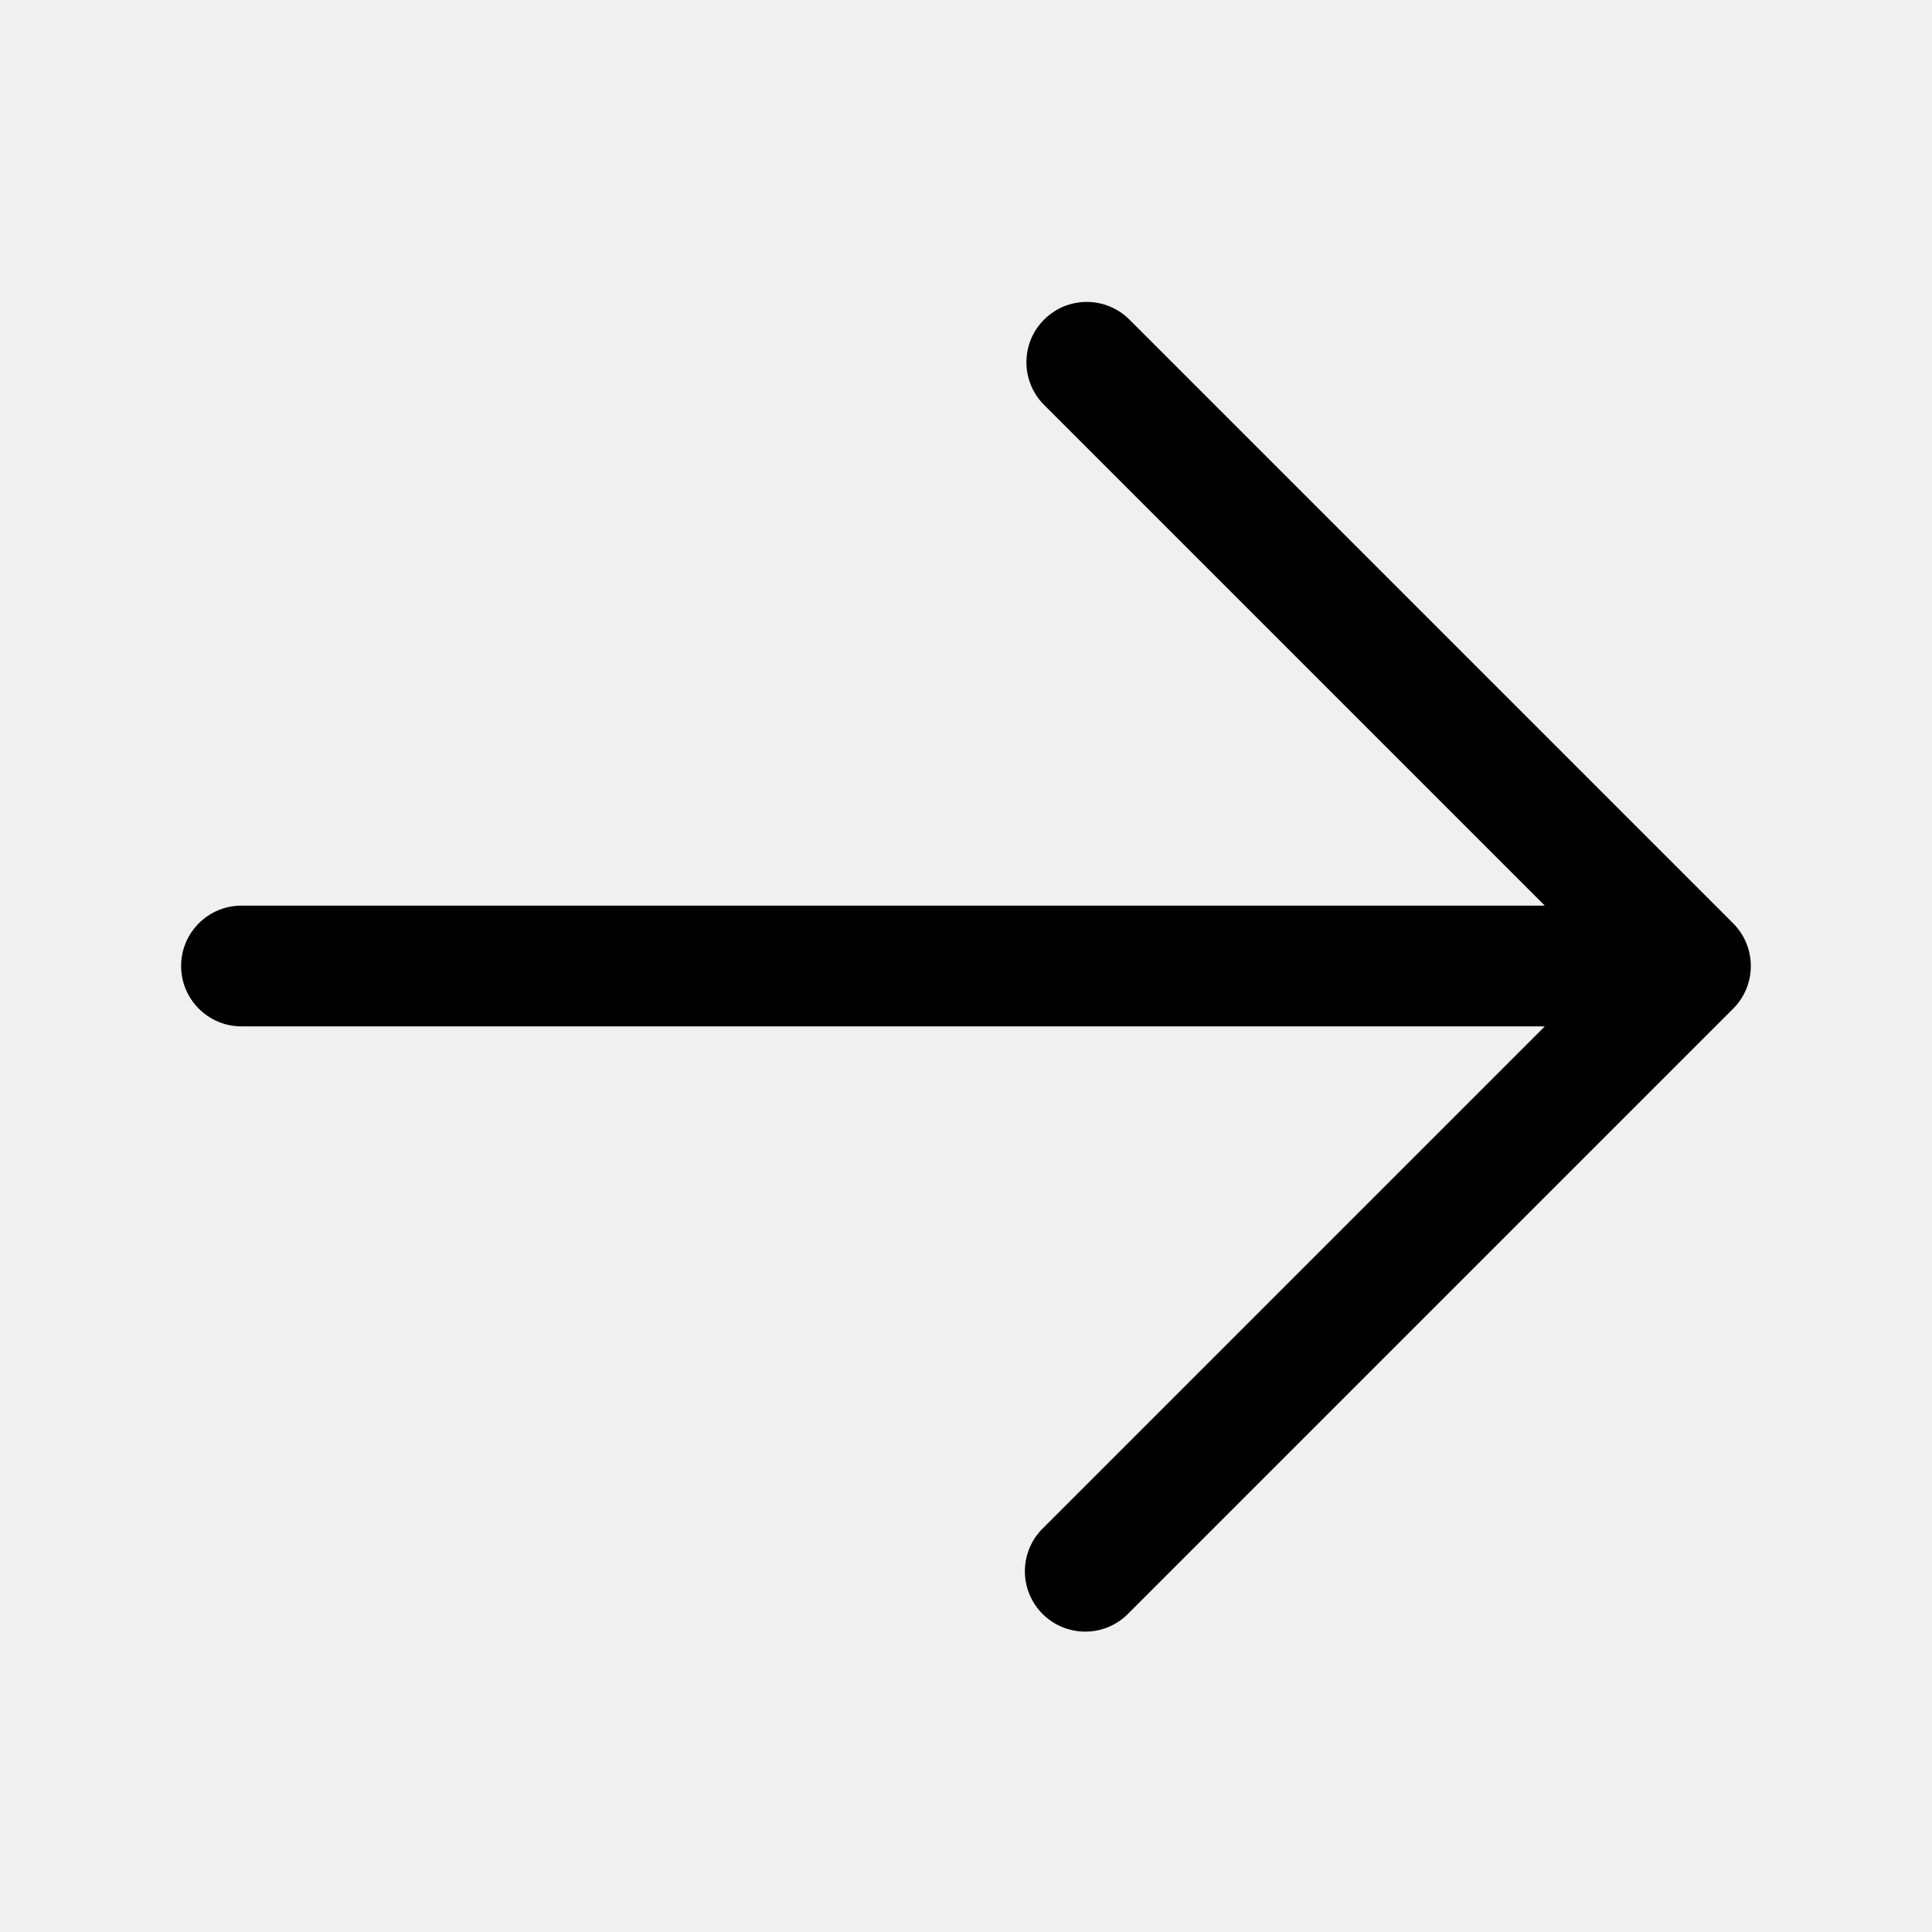
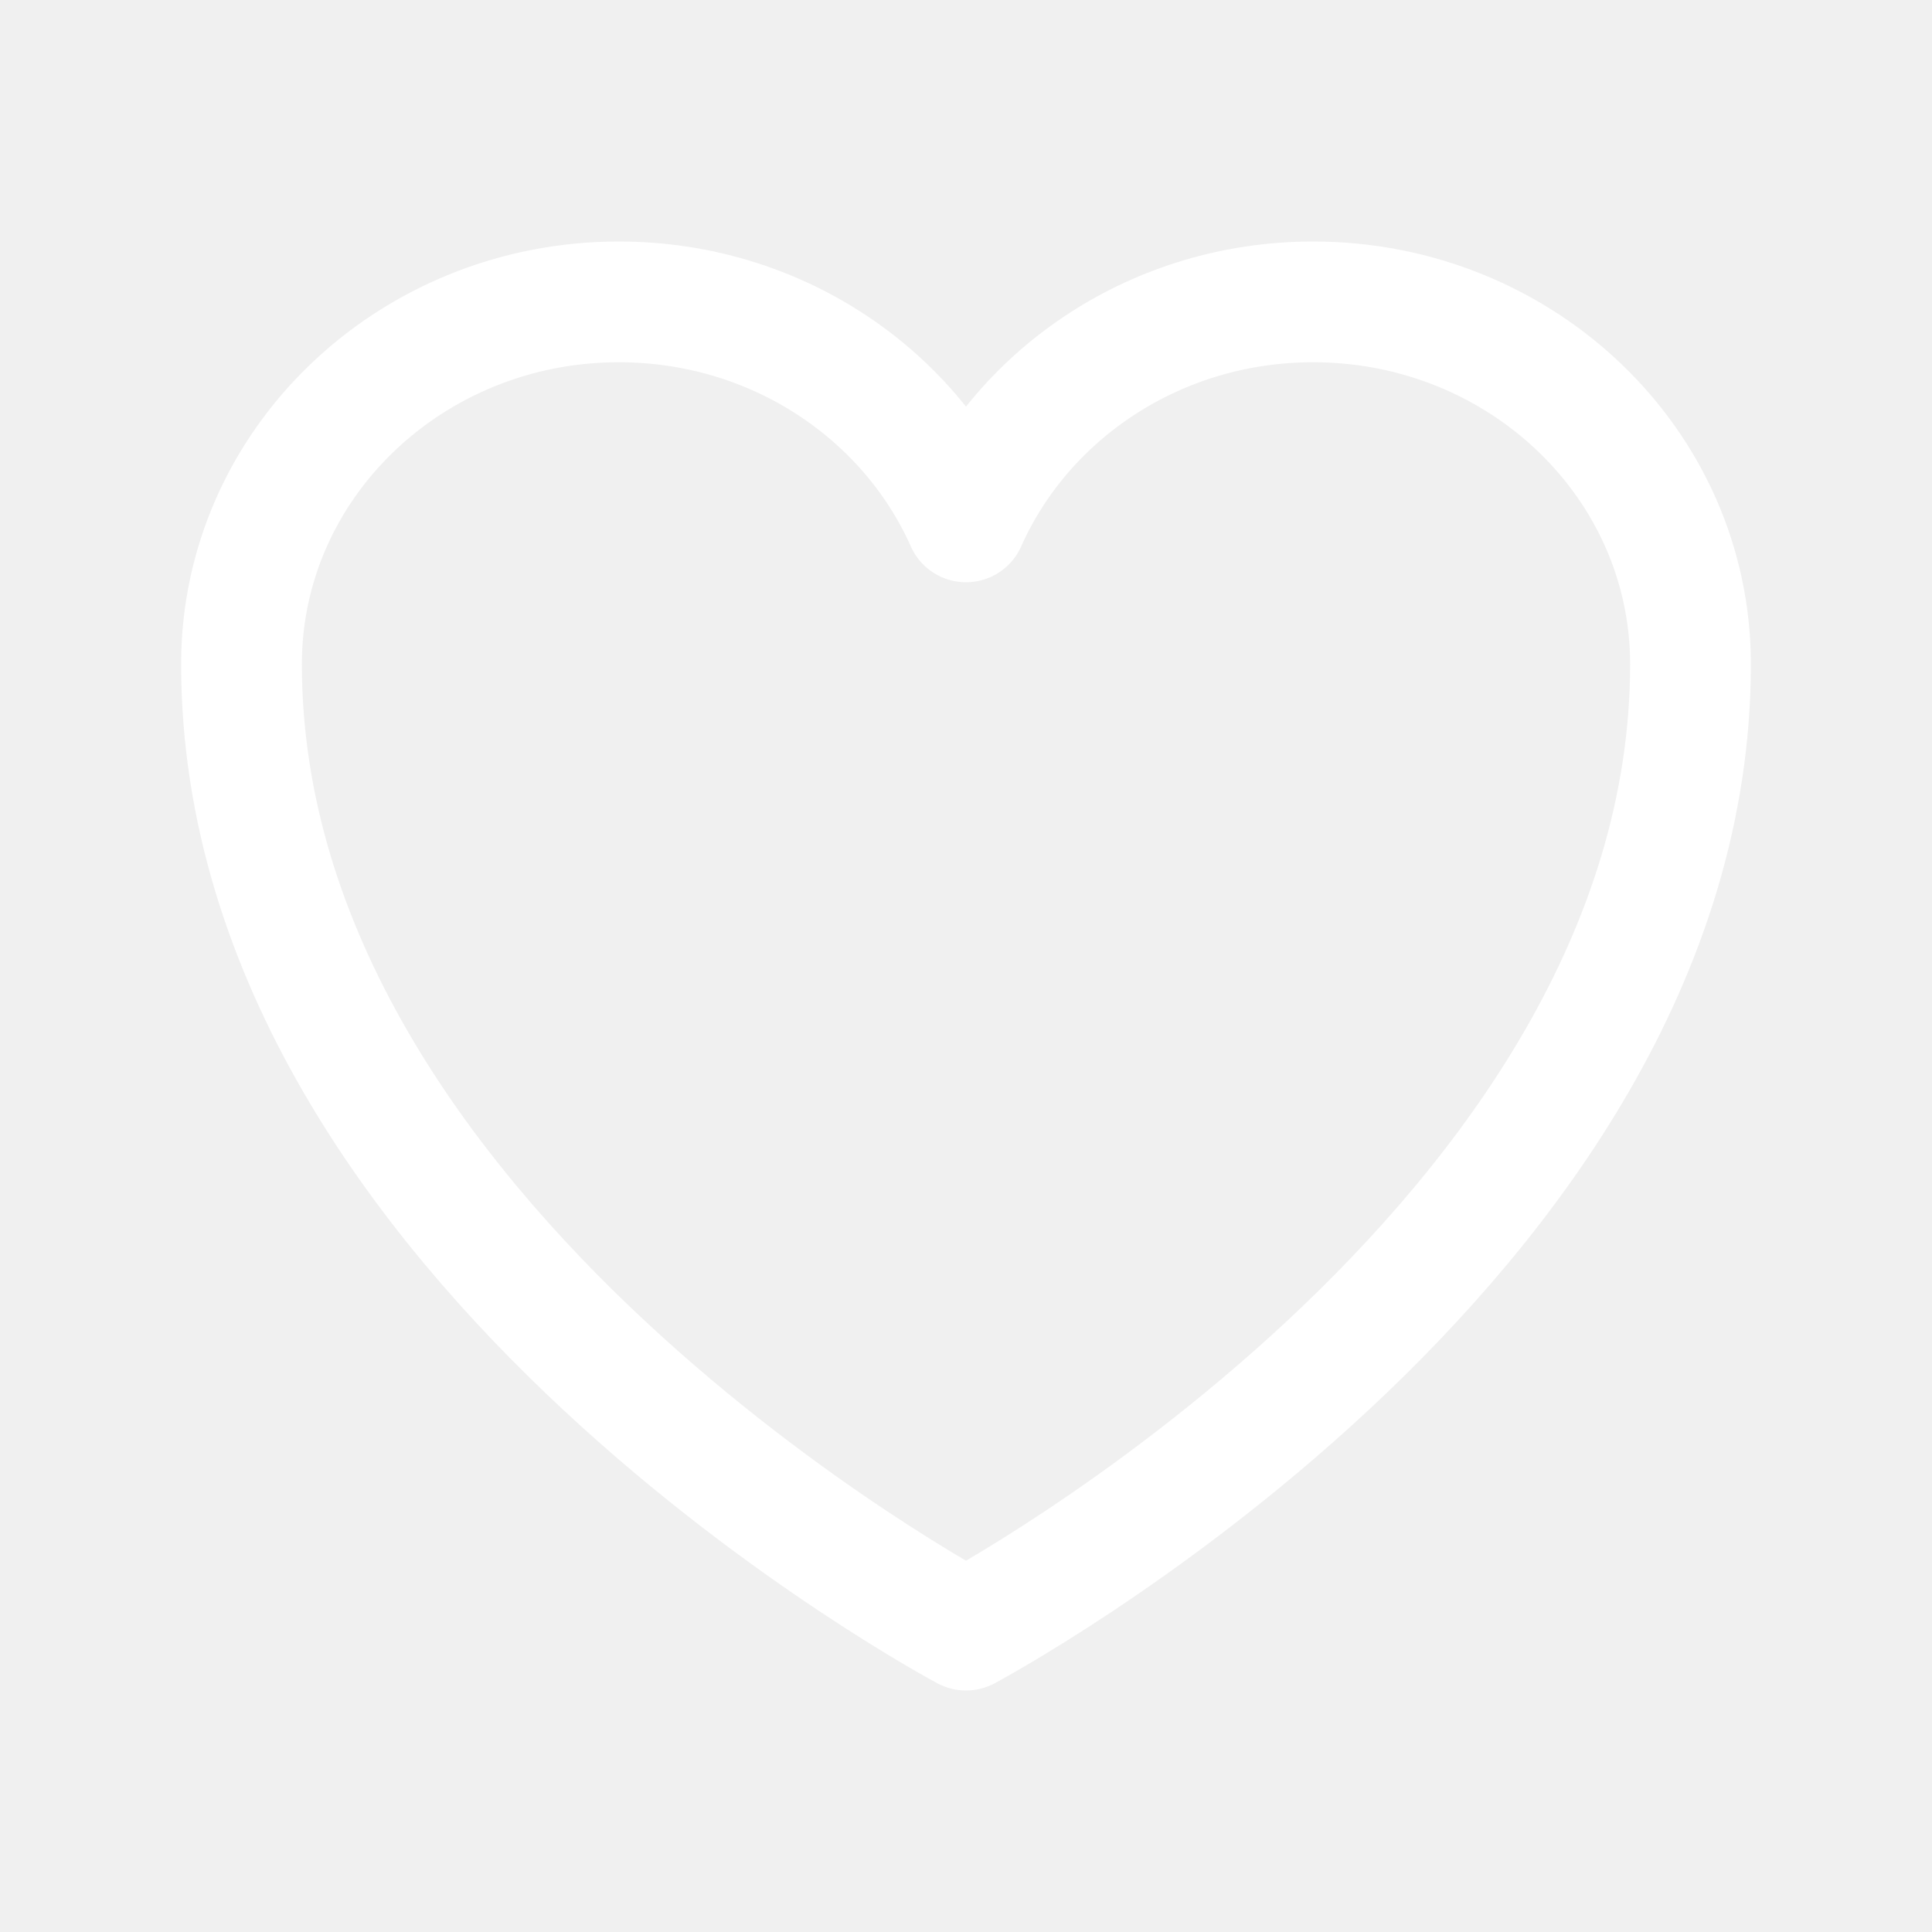
- <svg xmlns="http://www.w3.org/2000/svg" viewBox="0 0 24 24" fill="currentColor" class="w-6 h-6">
-   <path fill-rule="evenodd" d="M12.97 3.97a.75.75 0 011.06 0l7.5 7.5a.75.75 0 010 1.06l-7.5 7.5a.75.75 0 11-1.06-1.06l6.22-6.22H3a.75.75 0 010-1.5h16.19l-6.22-6.22a.75.75 0 010-1.06z" clip-rule="evenodd" />
+ <svg xmlns="http://www.w3.org/2000/svg" fill="none" viewBox="0 0 24 24" stroke-width="1.5" stroke="white" class="w-6 h-6">
+   <path stroke-linecap="round" stroke-linejoin="round" d="M21 8.25c0-2.485-2.099-4.5-4.688-4.5-1.935 0-3.597 1.126-4.312 2.733-.715-1.607-2.377-2.733-4.313-2.733C5.1 3.75 3 5.765 3 8.25c0 7.22 9 12 9 12s9-4.78 9-12z" />
</svg>
